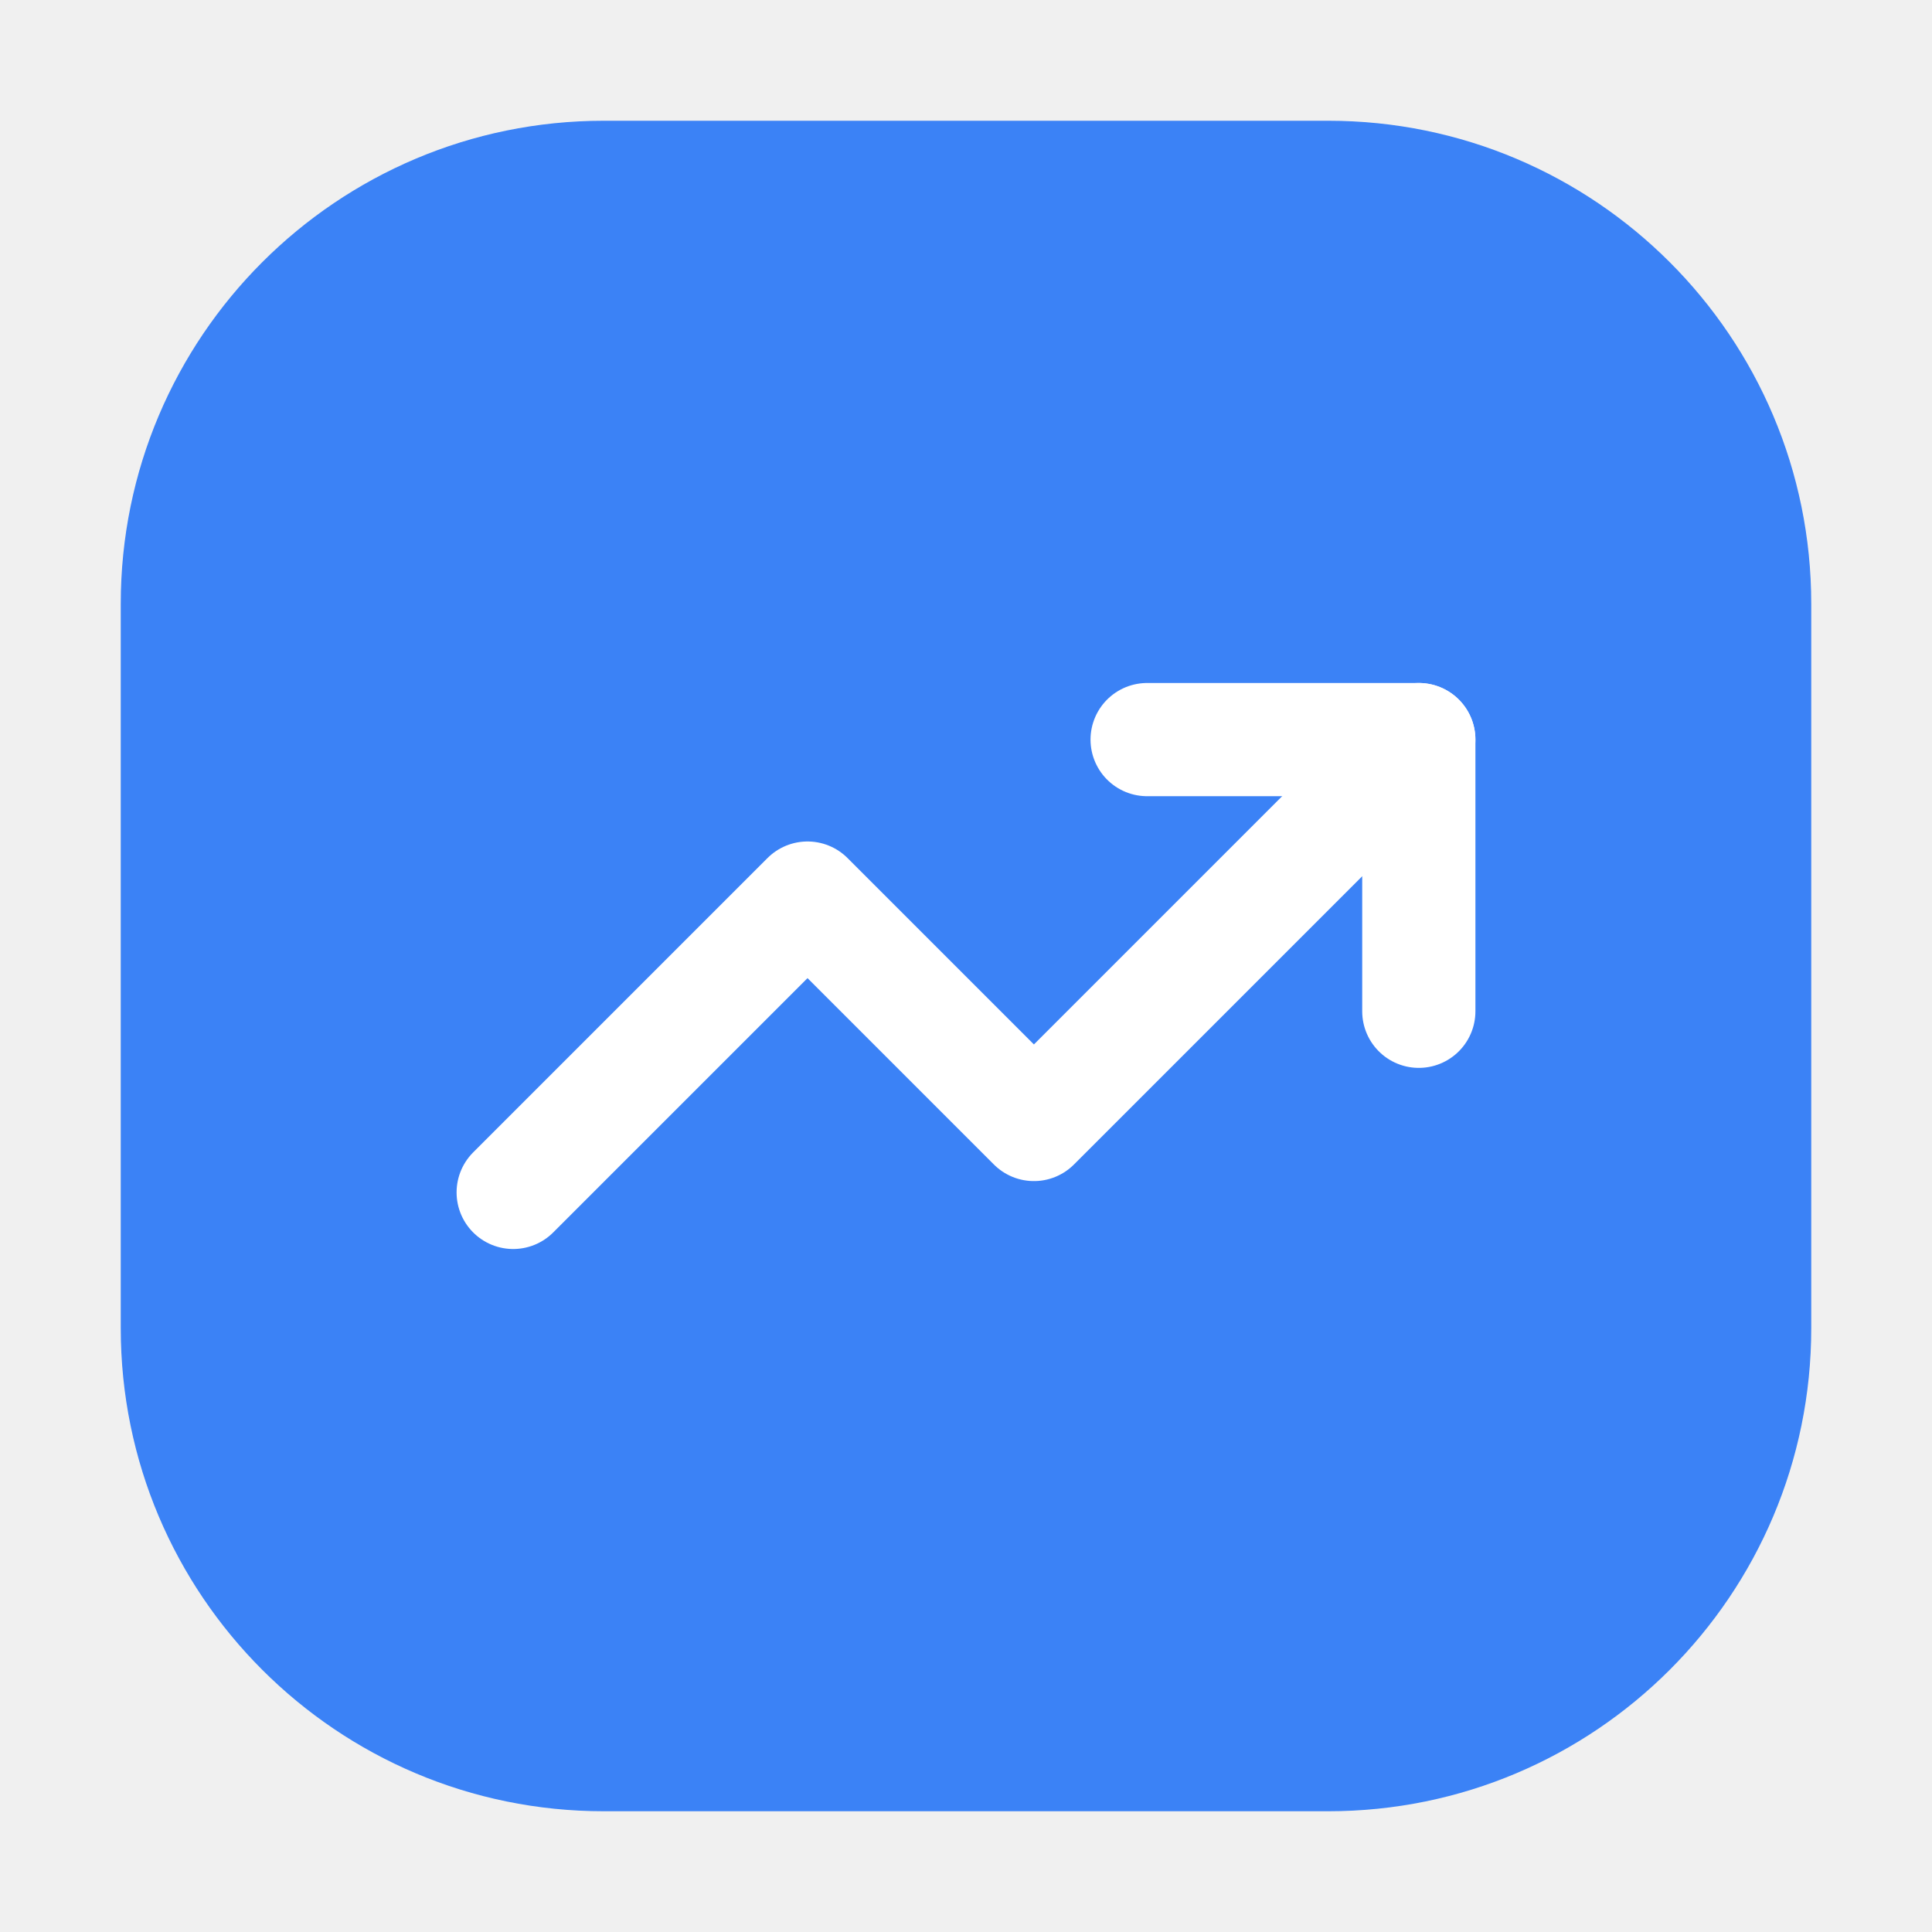
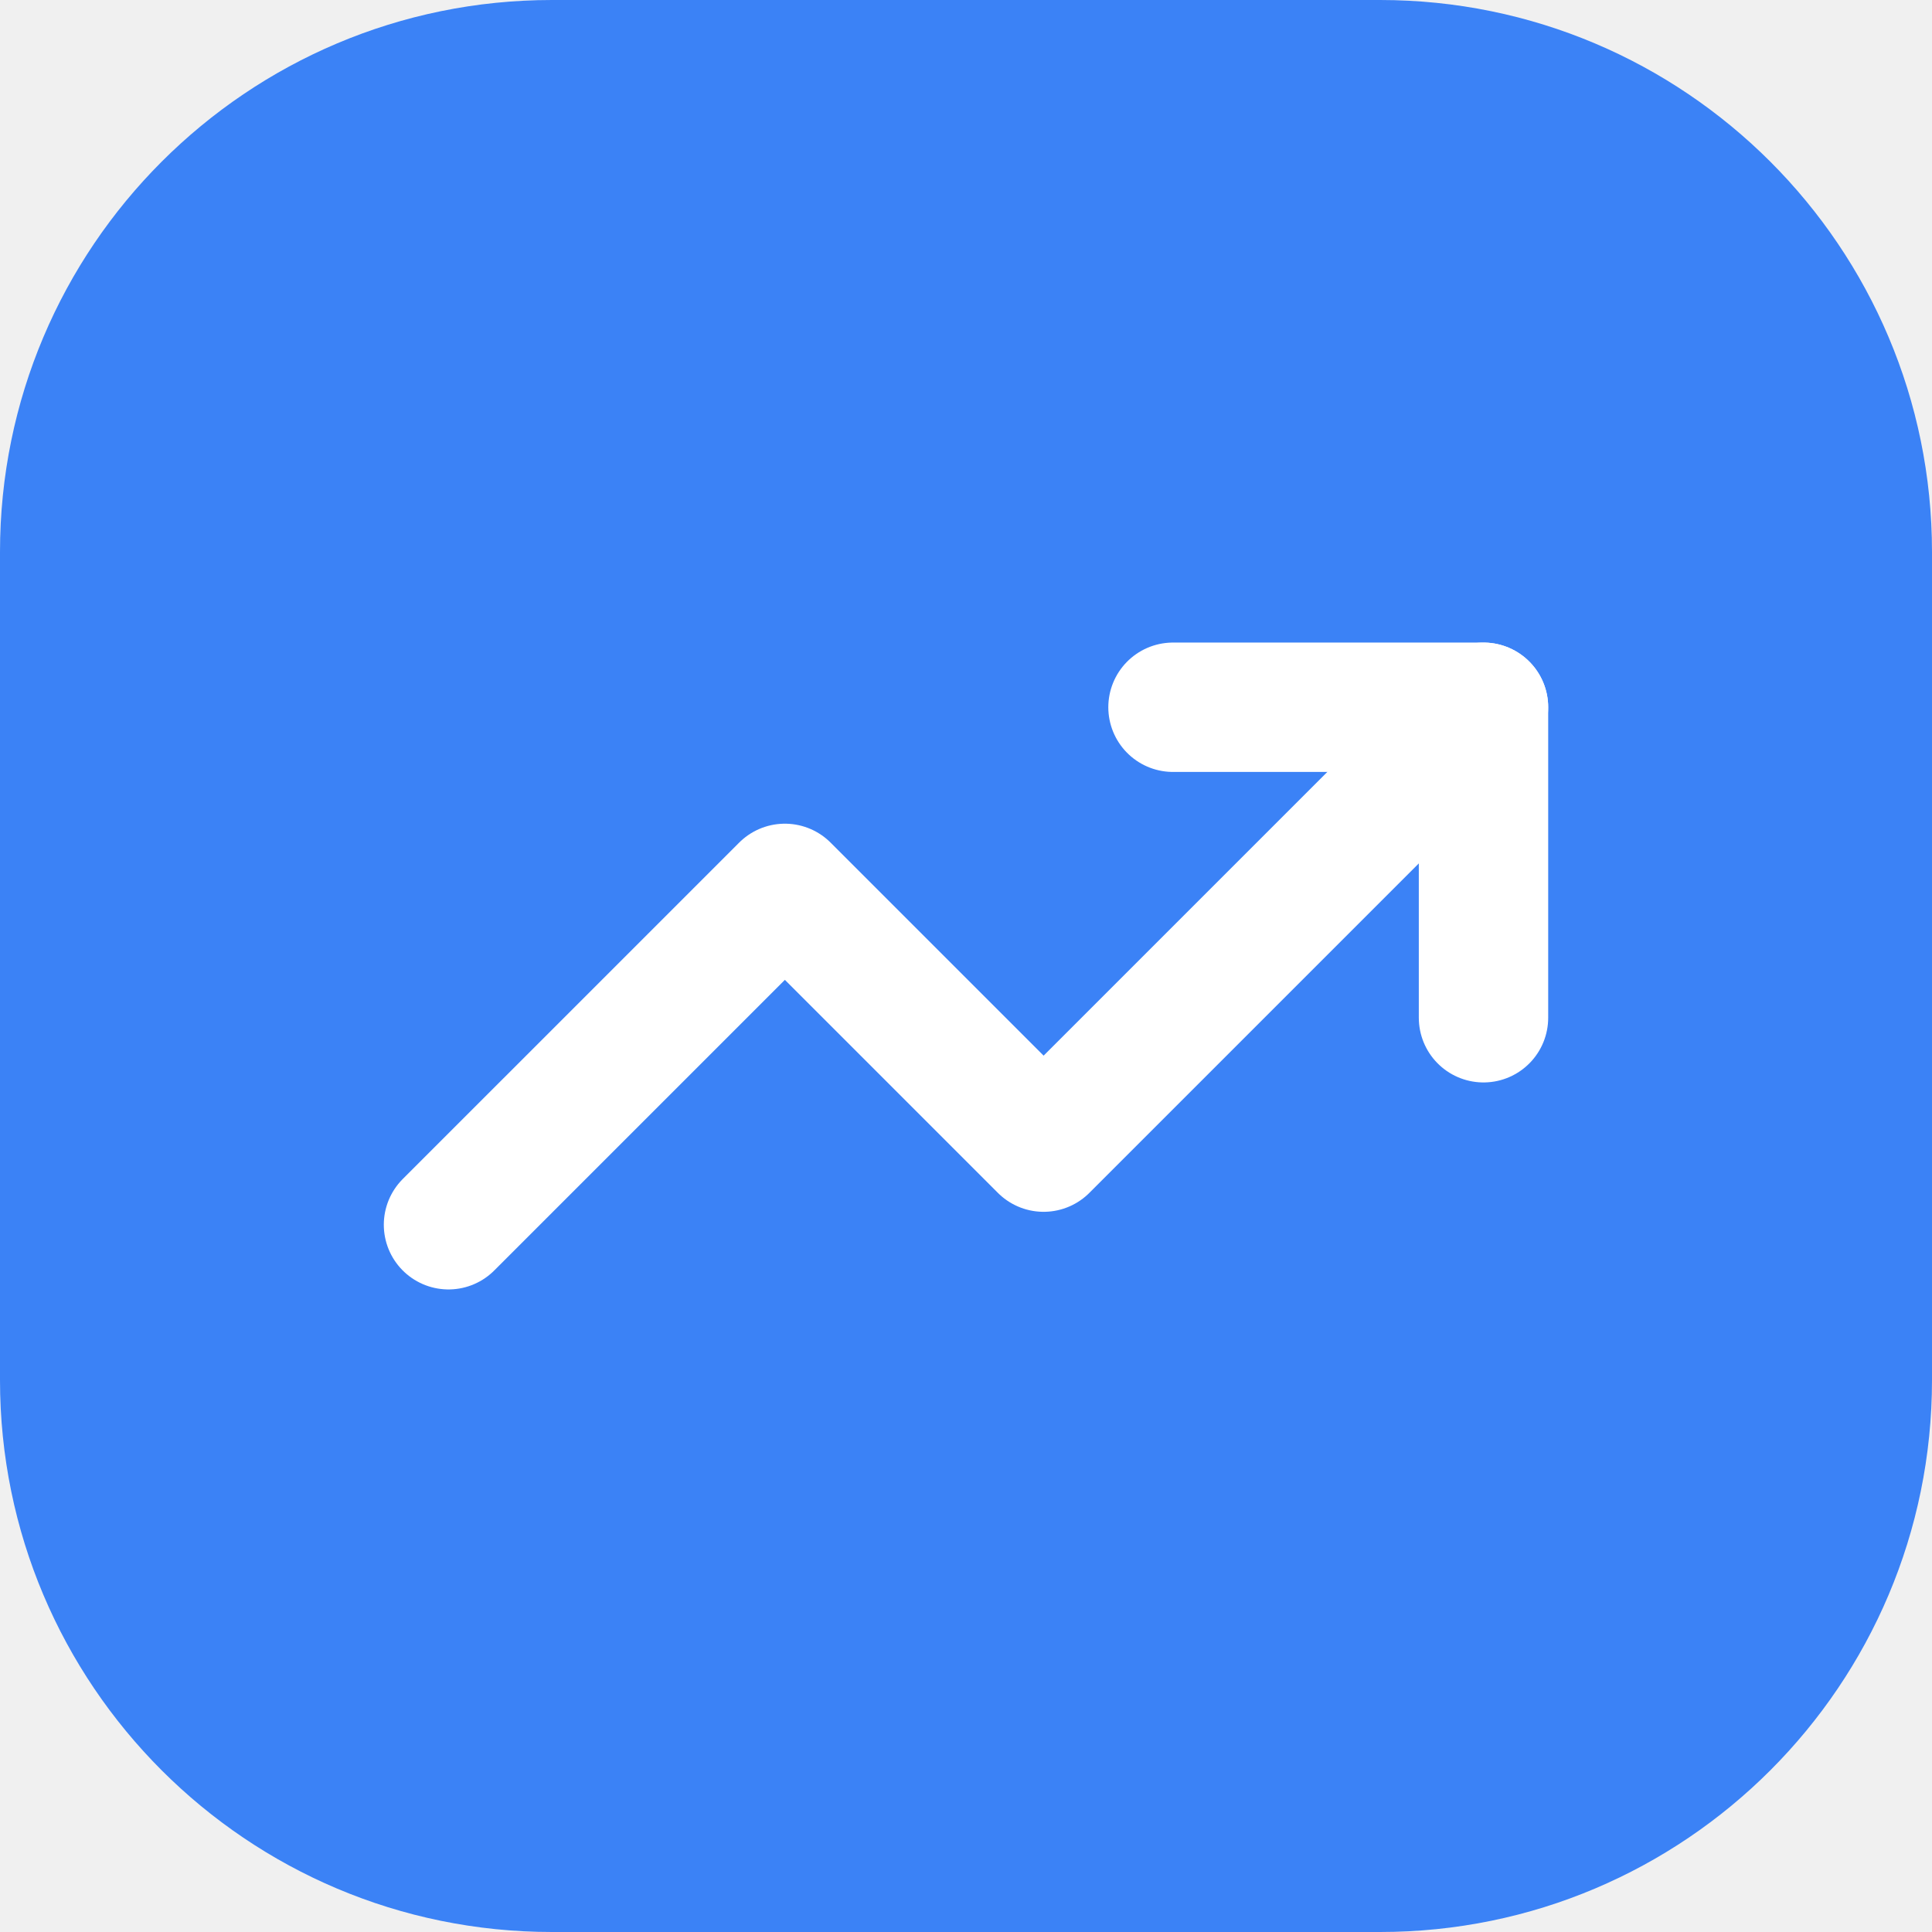
- <svg xmlns="http://www.w3.org/2000/svg" viewBox="0 0 512 512" fill="none">
+ <svg xmlns="http://www.w3.org/2000/svg" viewBox="32 32 448 448" fill="none">
  <rect x="32" y="32" width="448" height="448" rx="128" fill="#3B82F6" />
  <g transform="translate(112, 112) scale(12)" stroke="#FFFFFF" stroke-width="2.5" stroke-linecap="round" stroke-linejoin="round">
    <polyline points="22 7 13.5 15.5 8.5 10.5 2 17" />
    <polyline points="16 7 22 7 22 13" />
  </g>
</svg>
